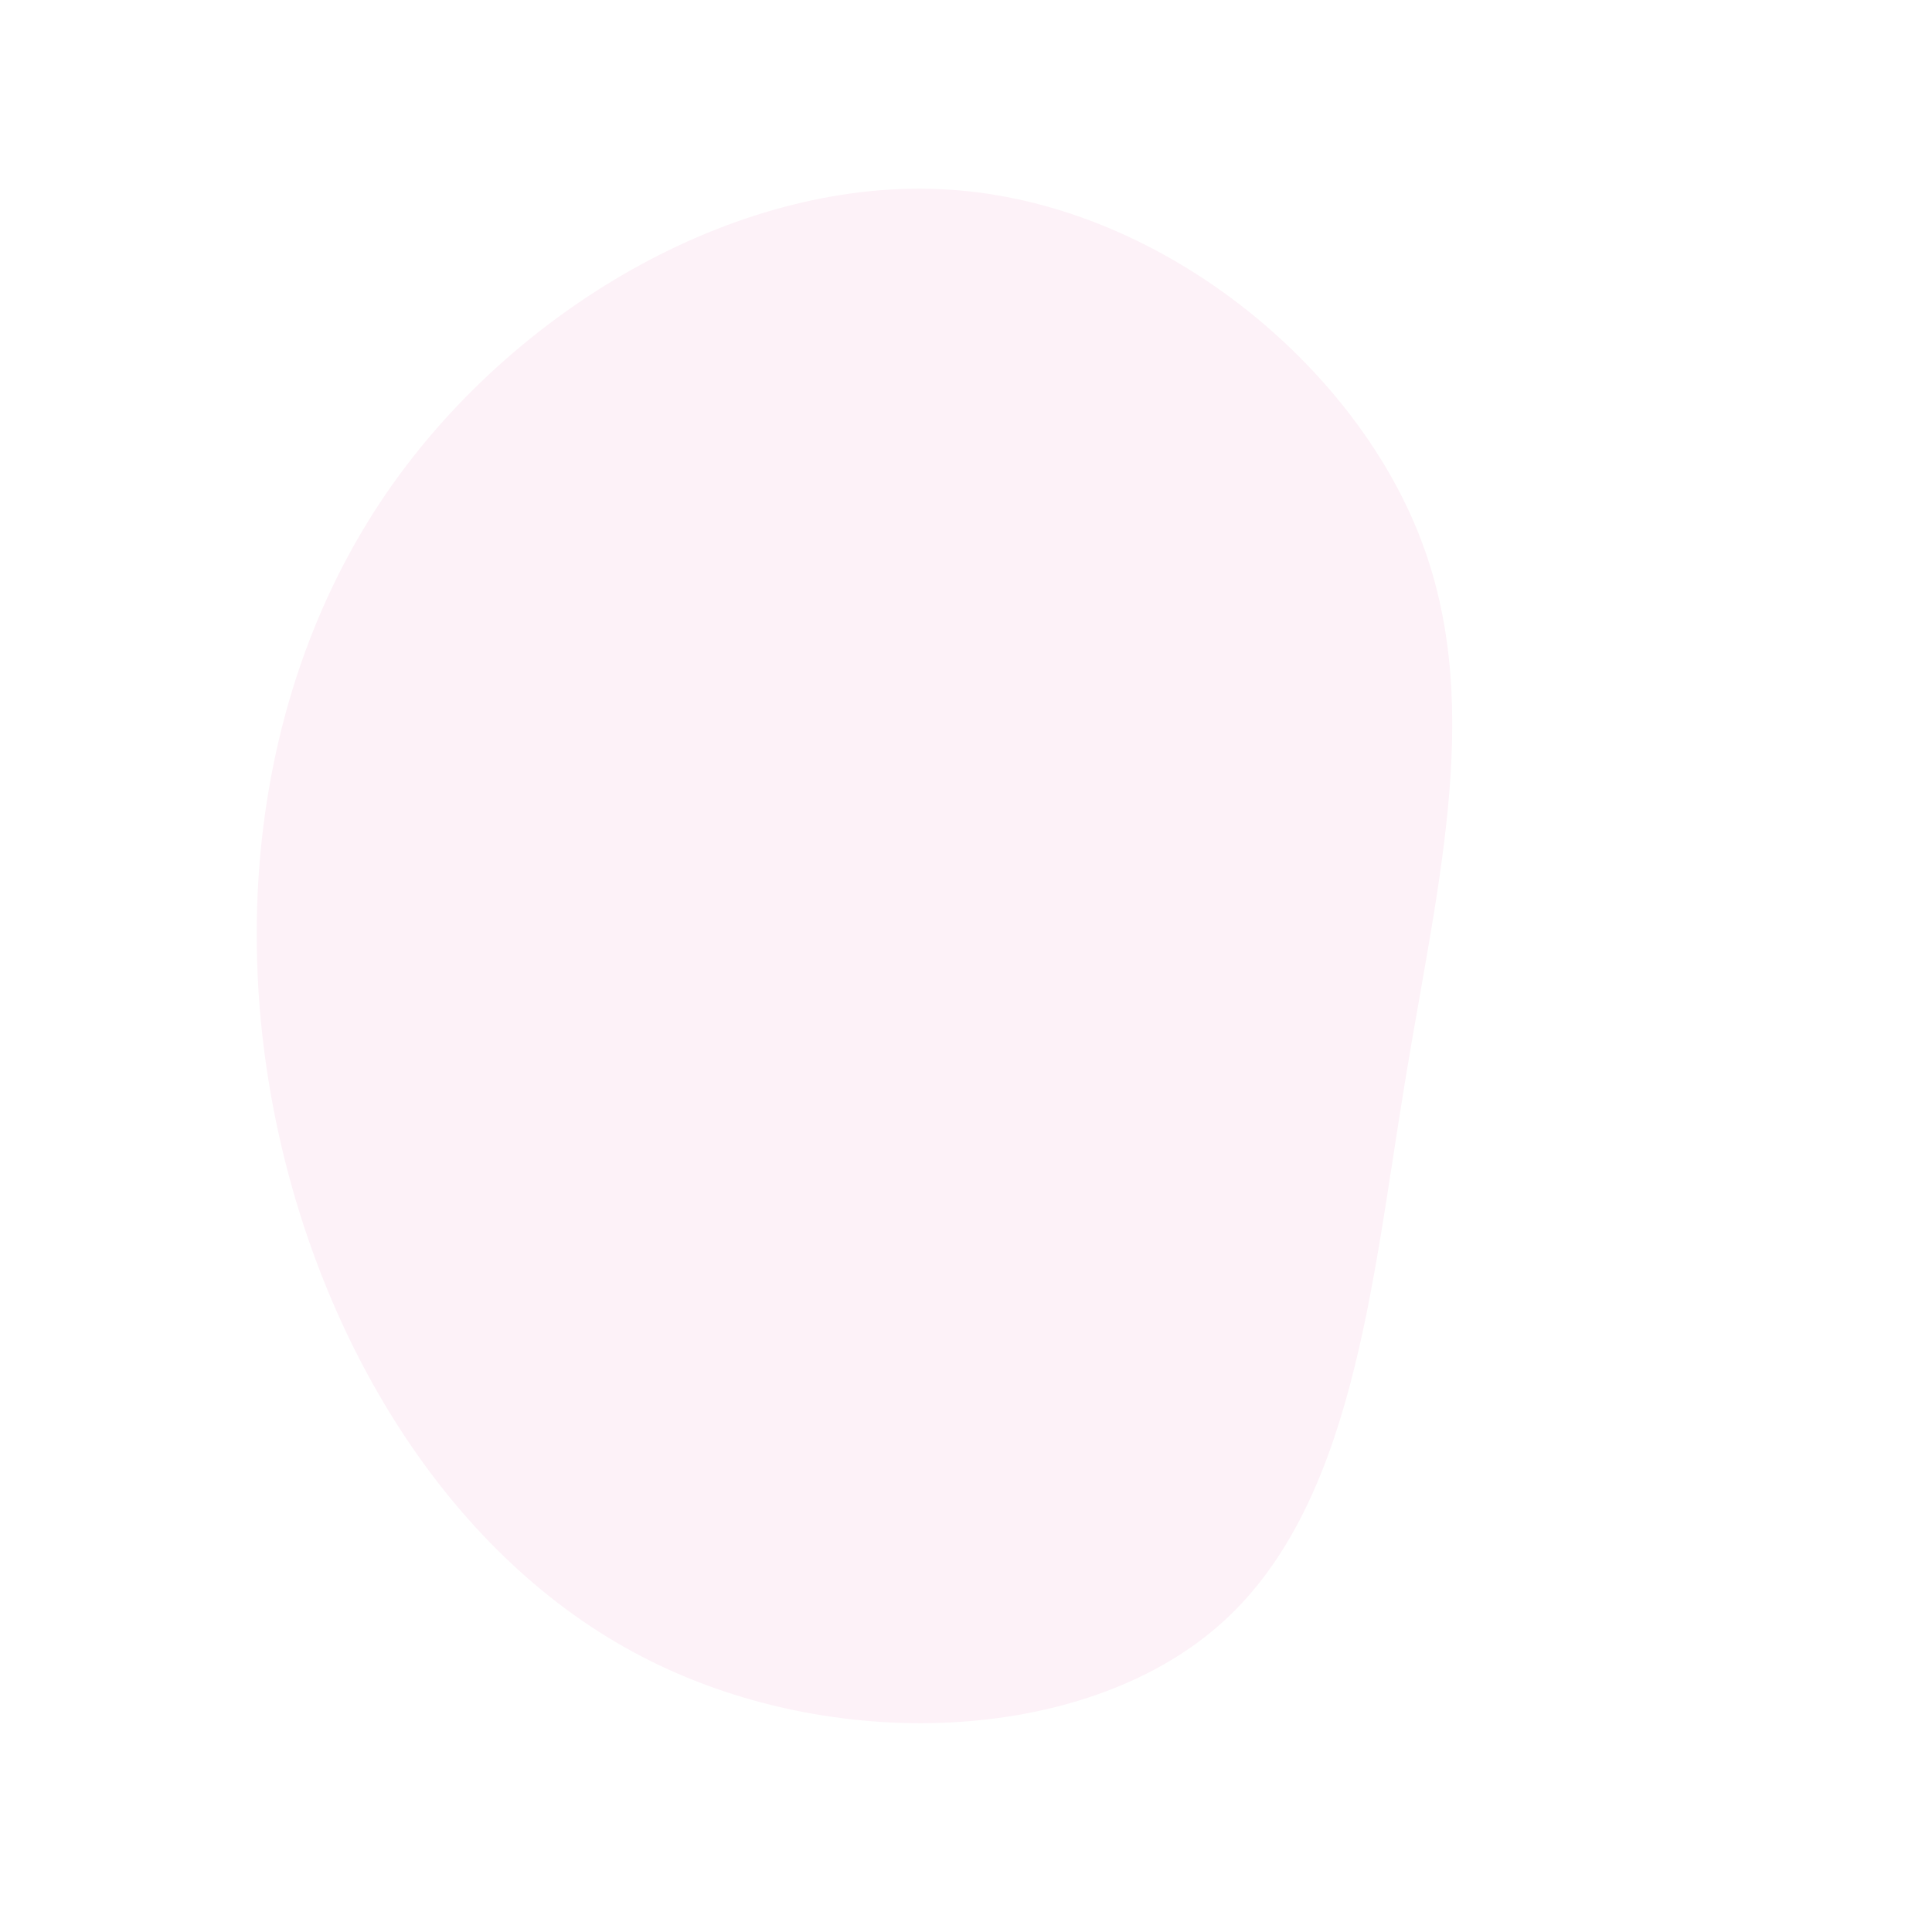
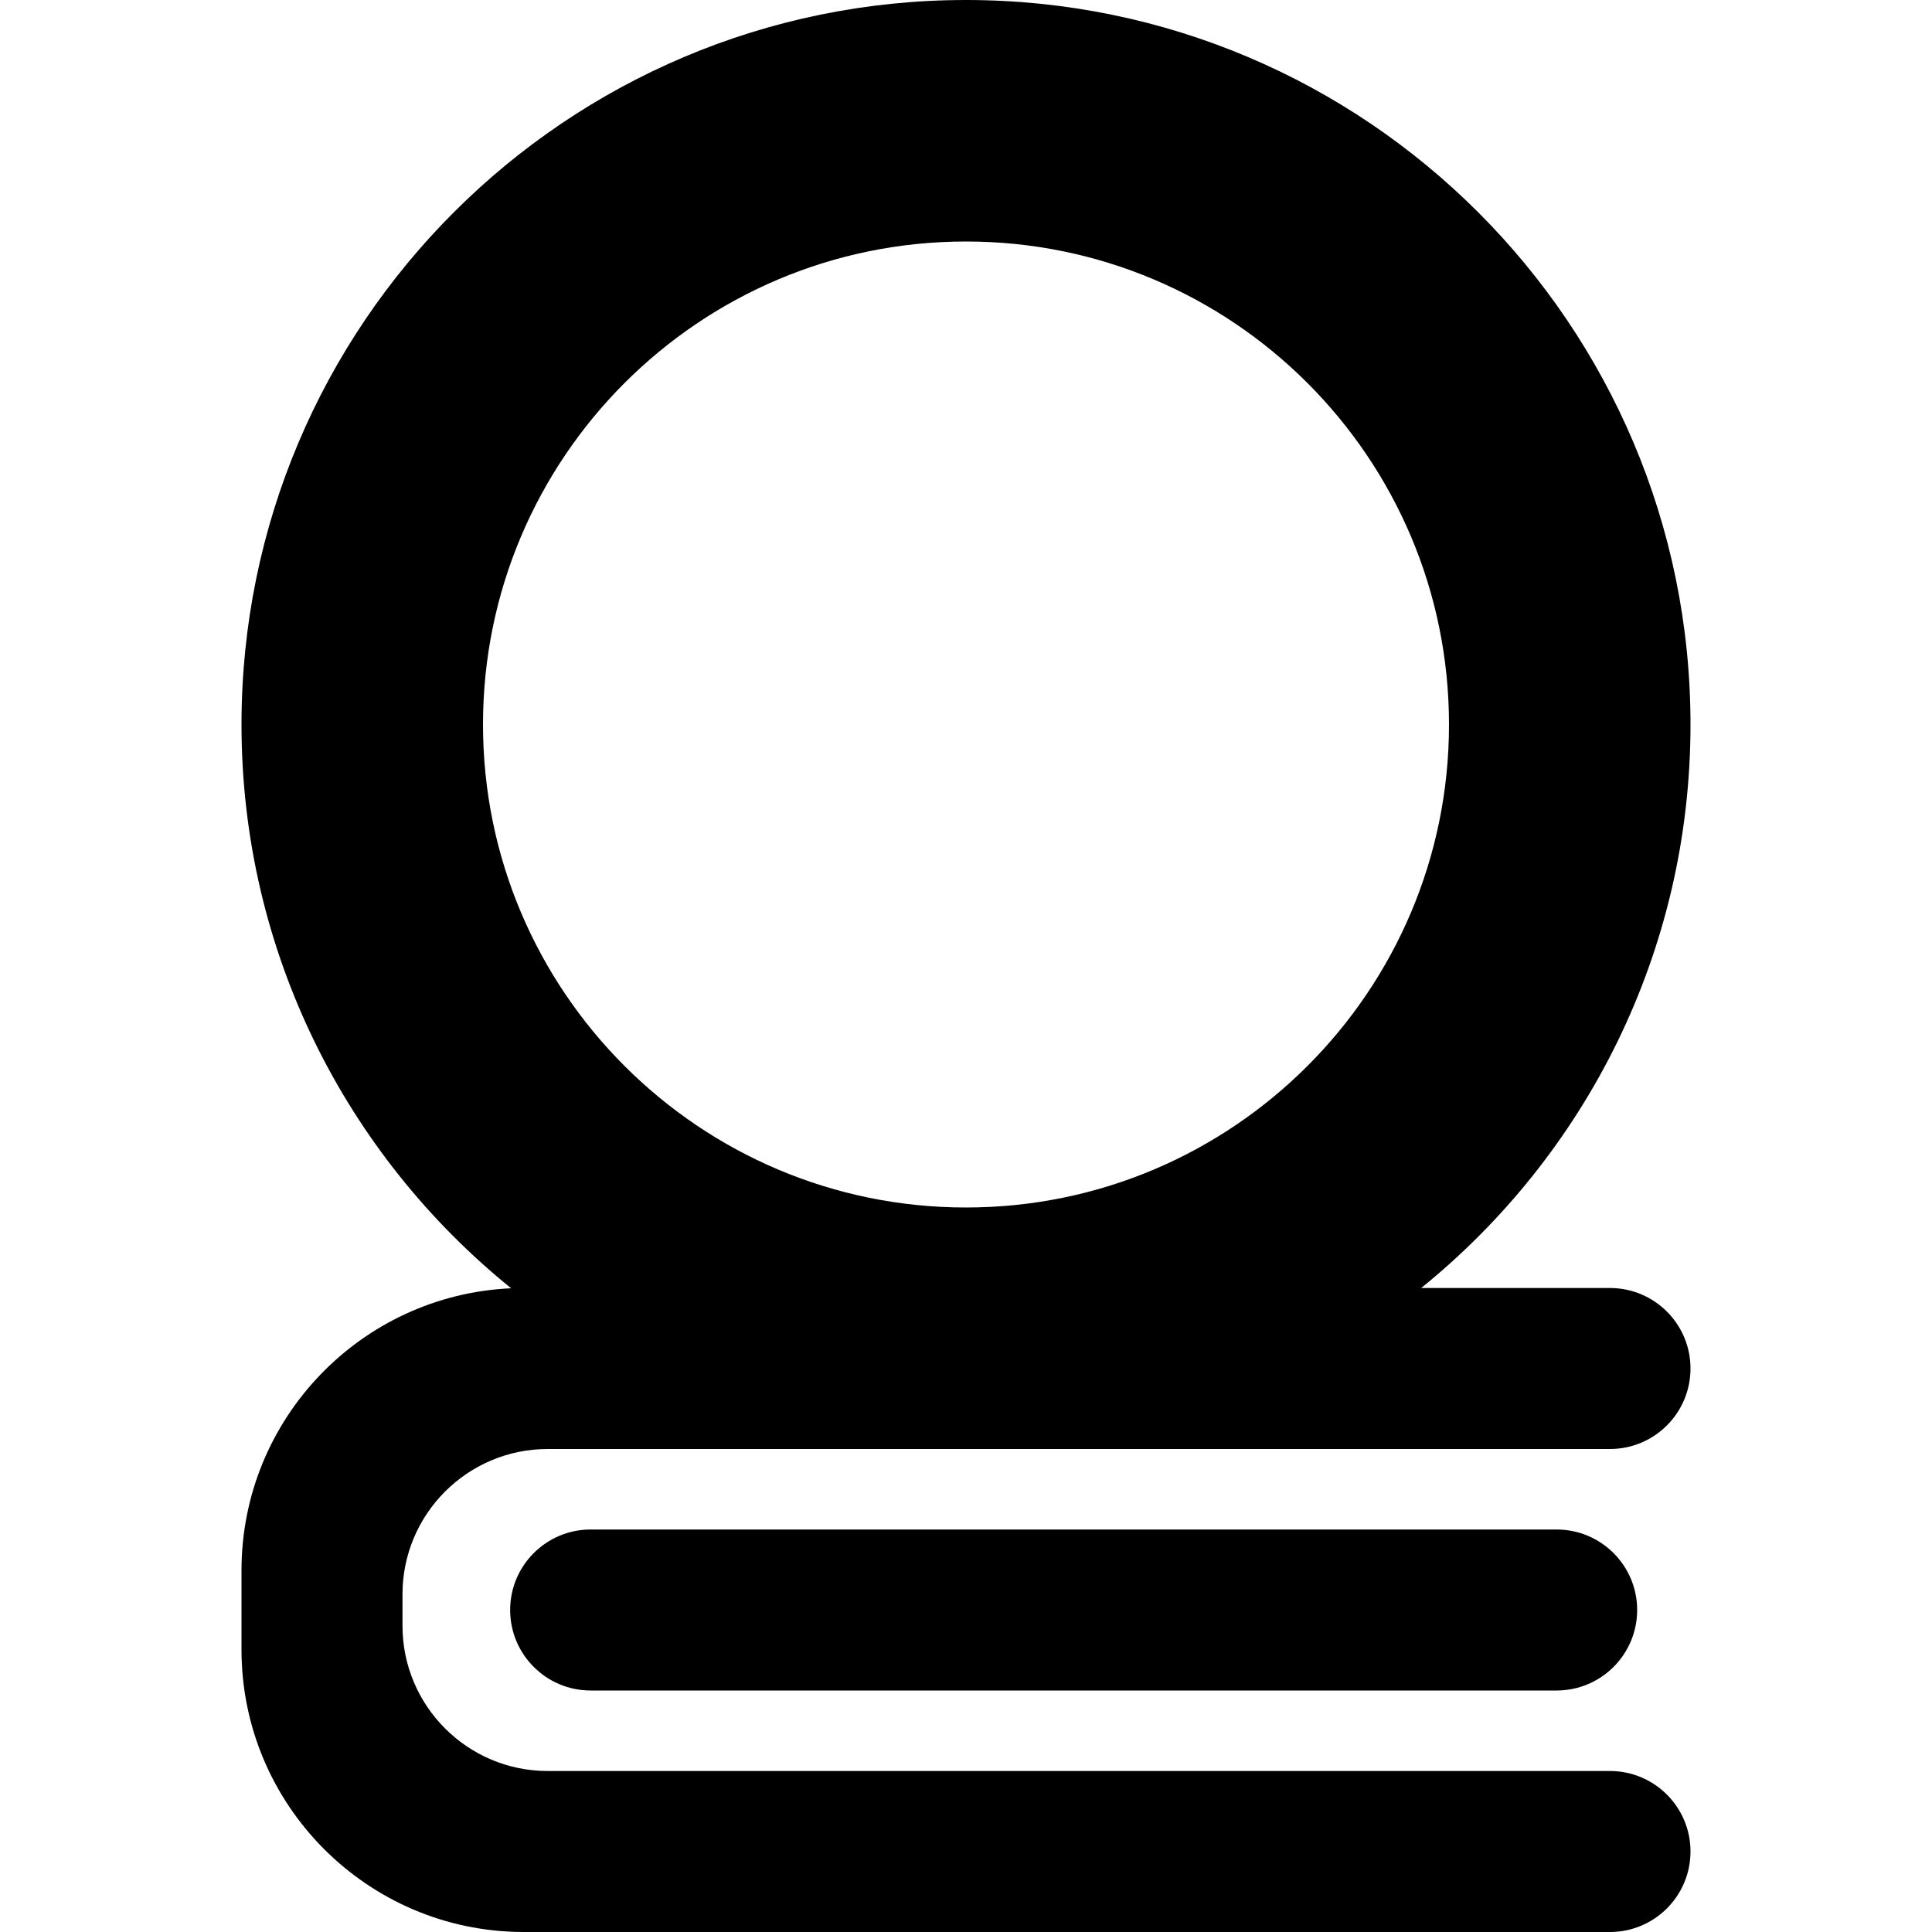
- <svg xmlns="http://www.w3.org/2000/svg" width="600" height="600" viewBox="0 0 600 600">
-   <g transform="translate(300,300)">
-     <path d="M139.7,-136.4C161.7,-83.9,146.6,-26.9,136.3,36.2C125.9,99.3,120.2,168.6,78.3,205C36.4,241.5,-41.7,245.1,-100.6,214.5C-159.5,184,-199.2,119.2,-213.9,50.1C-228.6,-18.9,-218.3,-92.4,-178.5,-149C-138.6,-205.6,-69.3,-245.3,-5.2,-241.1C58.9,-237,117.8,-188.9,139.7,-136.4Z" fill="#fdf2f8" />
-   </g>
+ <svg width="100%" height="100%" viewBox="0 0 100 100" style="fill-rule:evenodd;clip-rule:evenodd;stroke-linejoin:round;stroke-miterlimit:2;">
+   <path d="M26.457,66.681c-8.511,-6.878 -13.957,-17.398 -13.957,-29.181c0,-20.697 16.803,-37.5 37.5,-37.5c20.697,0 37.5,16.803 37.5,37.5c0,11.774 -5.438,22.289 -13.939,29.167l9.772,0c2.3,0 4.167,1.867 4.167,4.166c0,2.3 -1.867,4.167 -4.167,4.167l-54.982,0c-4.149,0 -7.518,3.369 -7.518,7.518l0,1.631c0,4.149 3.369,7.518 7.518,7.518l54.982,0c2.3,0 4.167,1.867 4.167,4.166c0,2.3 -1.867,4.167 -4.167,4.167l-56.254,0c-0.014,0 -0.028,0 -0.041,0c-8.031,-0.042 -14.538,-6.575 -14.538,-14.616l0,-4.101c0,-7.847 6.196,-14.257 13.957,-14.602Zm58.282,16.652c0,-2.299 -1.867,-4.166 -4.167,-4.166l-50,0c-2.3,0 -4.167,1.867 -4.167,4.166c0,2.3 1.867,4.167 4.167,4.167l50,0c2.3,0 4.167,-1.867 4.167,-4.167Zm-34.739,-70.833c13.798,0 25,11.202 25,25c0,13.798 -11.202,25 -25,25c-13.798,0 -25,-11.202 -25,-25c0,-13.798 11.202,-25 25,-25Z" />
</svg>
